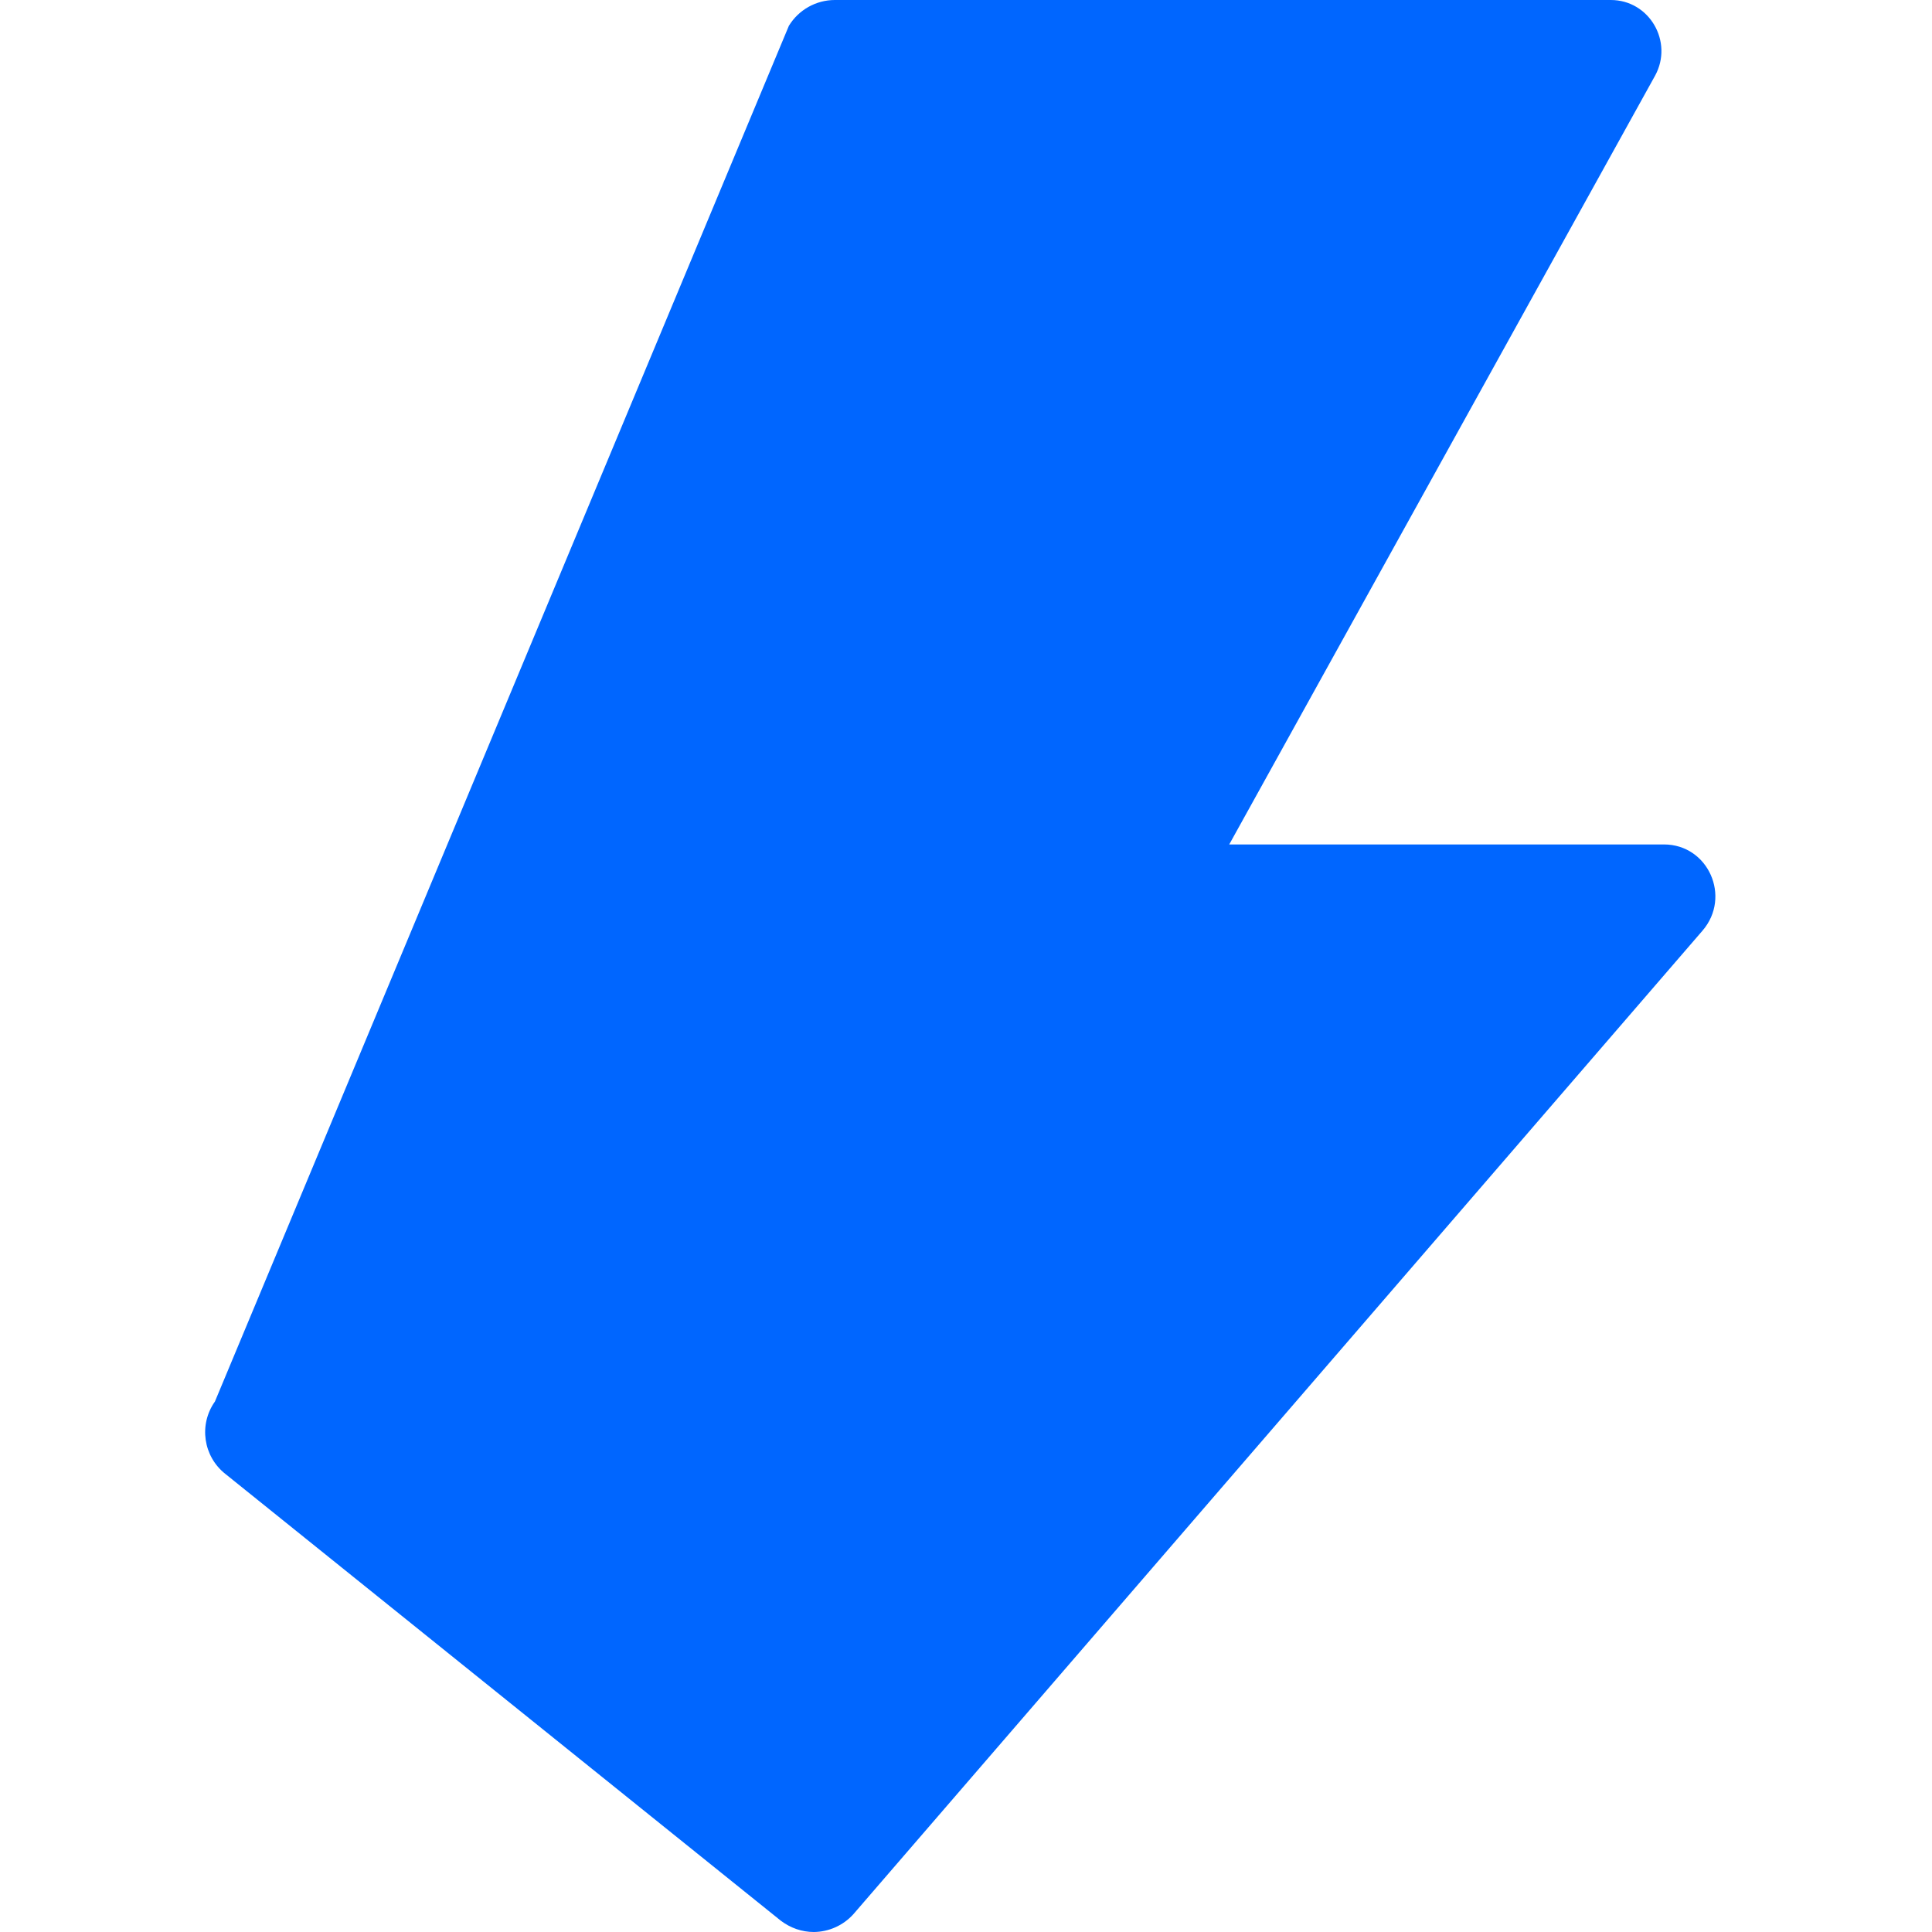
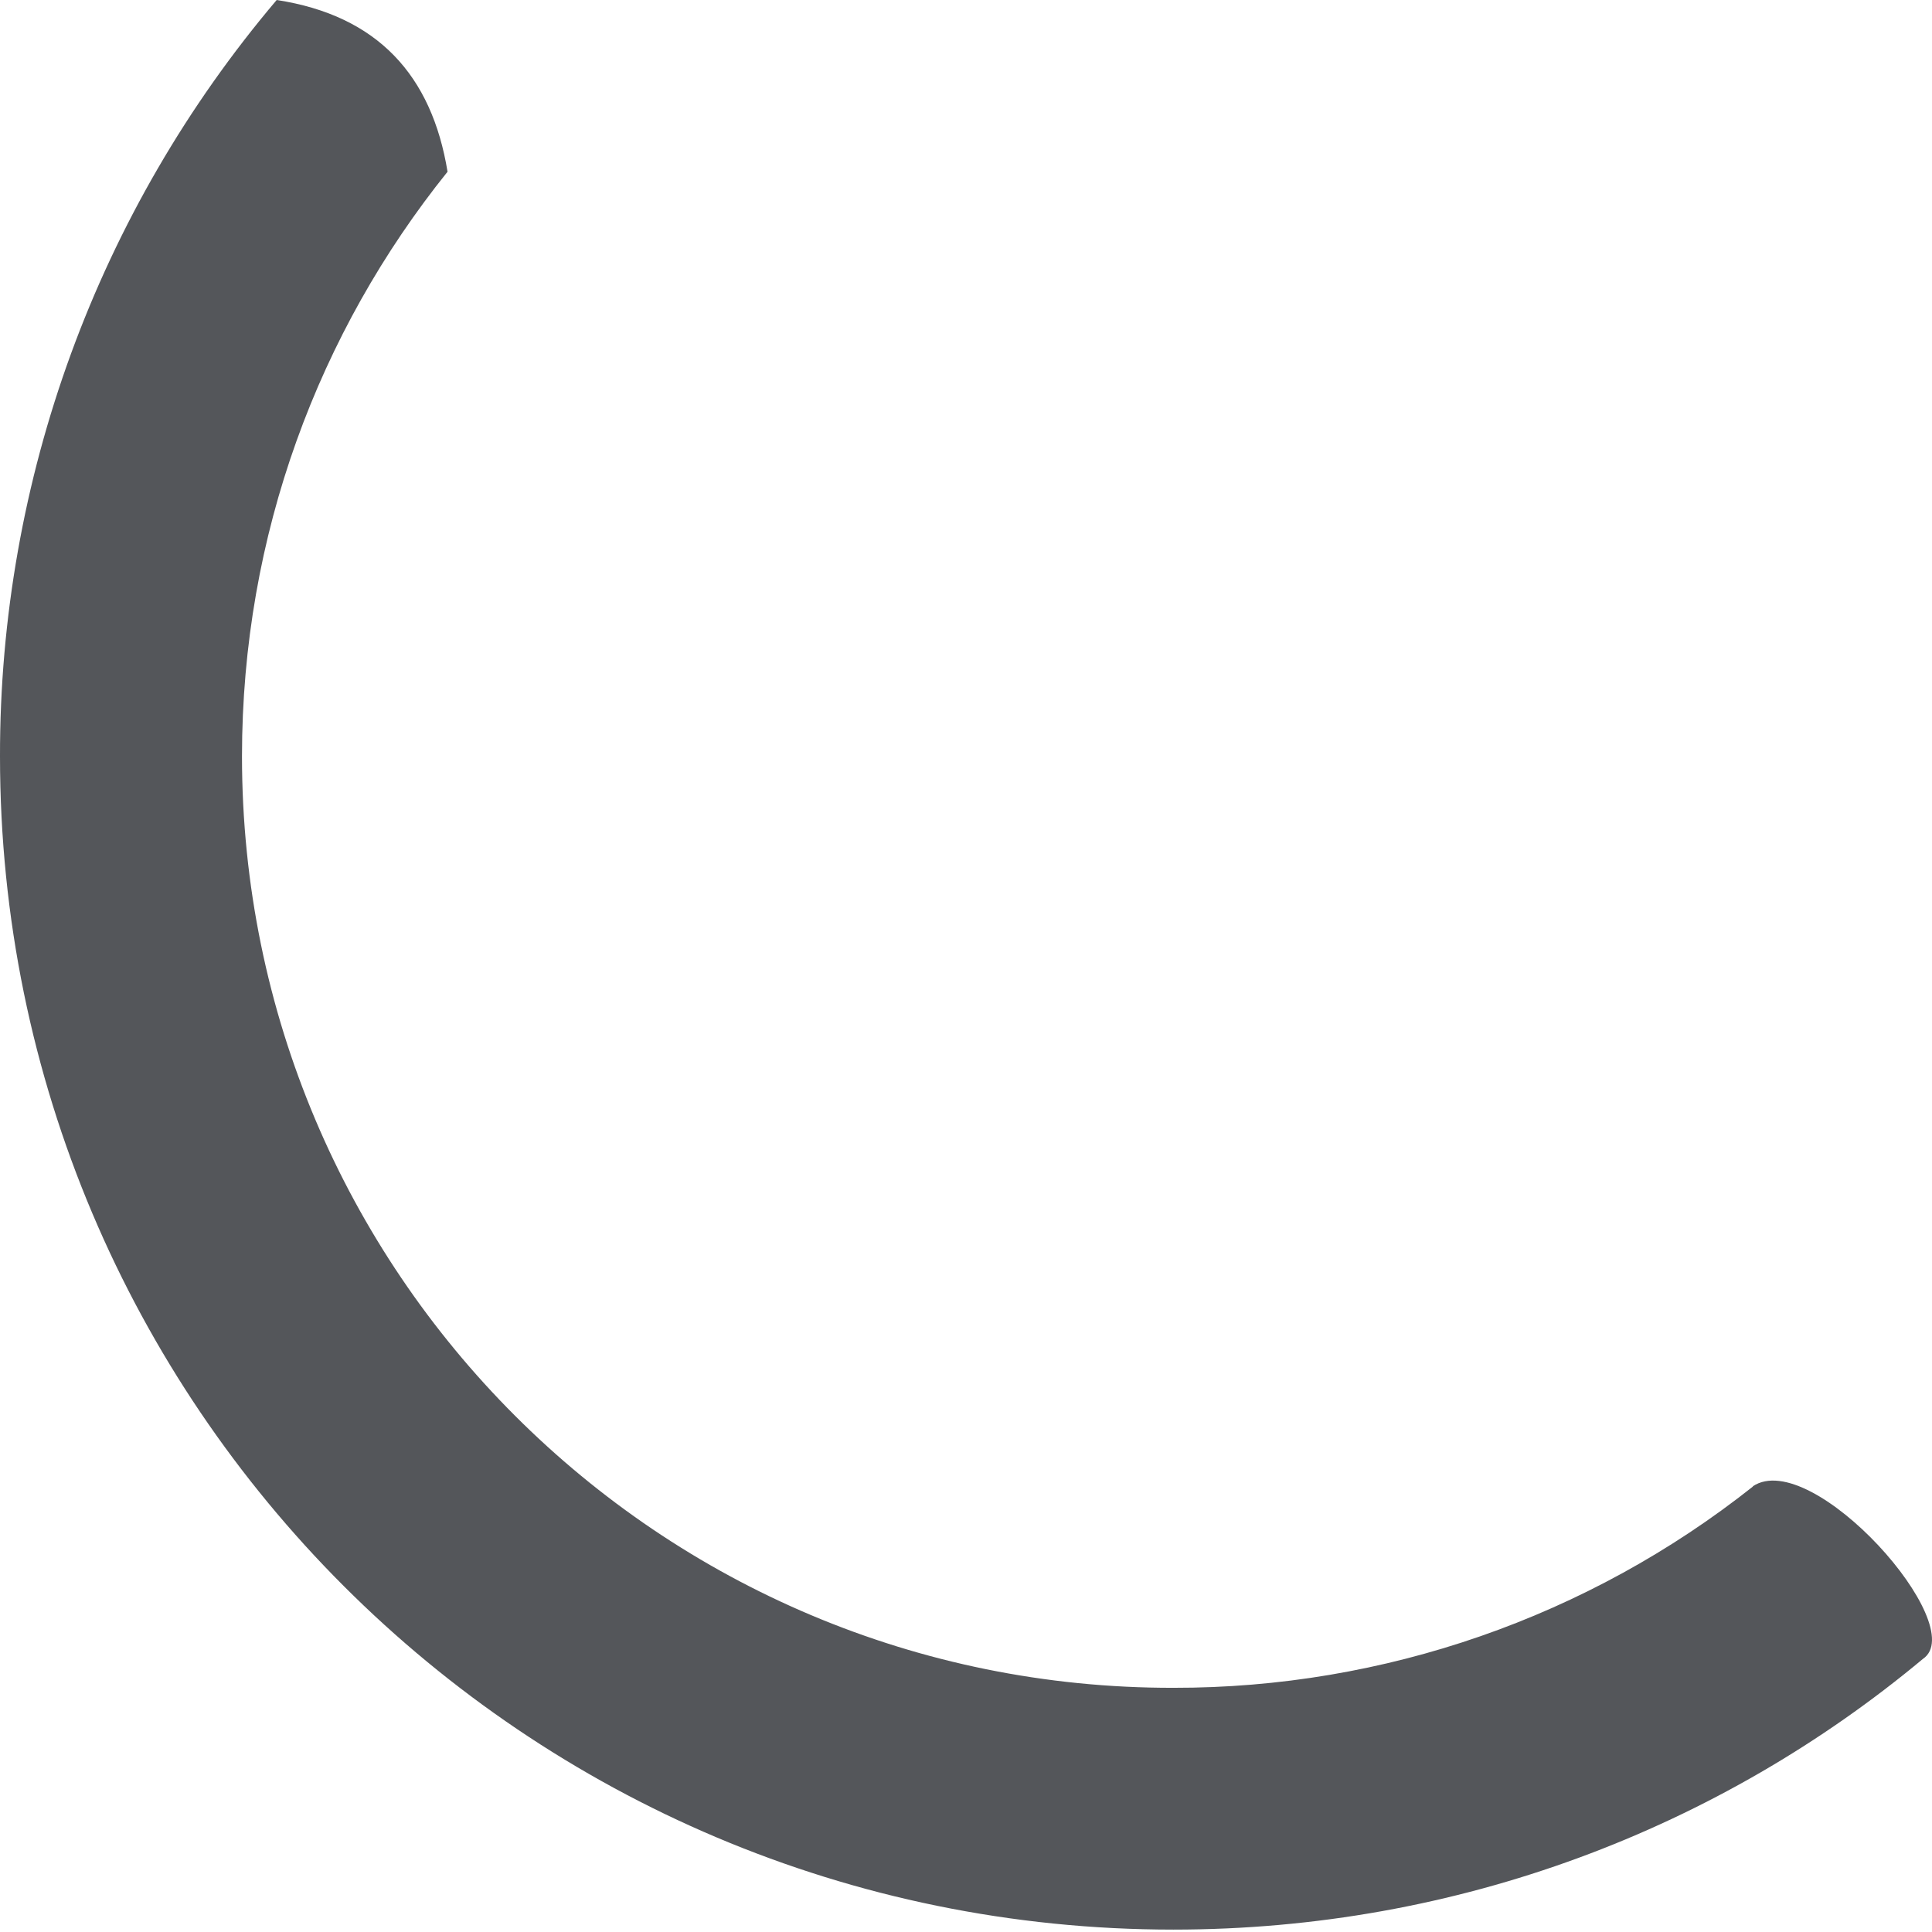
- <svg xmlns="http://www.w3.org/2000/svg" role="img" viewBox="0 0 24 24">
-   <path fill="#0066FF" d="M10.11 24c-.15 0-.29-.05-.41-.14l-6.9-5.55a.66.66 0 0 1-.13-.9L9.8.32A.67.67 0 0 1 10.37 0h9.64c.48 0 .78.52.55.94l-5.29 9.55h5.4c.55 0 .84.65.48 1.07L10.6 23.78a.67.67 0 0 1-.49.22Z" />
+ <svg xmlns="http://www.w3.org/2000/svg" width="71" height="71" viewBox="0 0 71 71" fill="none">
+   <path d="M64.421 54.628C58.362 59.43 50.854 62.039 43.126 62.026C24.227 62.058 8.893 46.731 8.893 27.793C8.893 19.65 11.722 12.188 16.447 6.311C15.87 2.777 13.883 0.57 10.168 0C3.586 7.767 -0.013 17.618 3.48018e-05 27.793C3.48018e-05 51.611 19.307 70.912 43.12 70.912C53.599 70.912 63.204 67.184 70.666 60.964C72.453 59.76 66.595 53.158 64.414 54.621L64.421 54.628Z" fill="#54565A" />
</svg>
